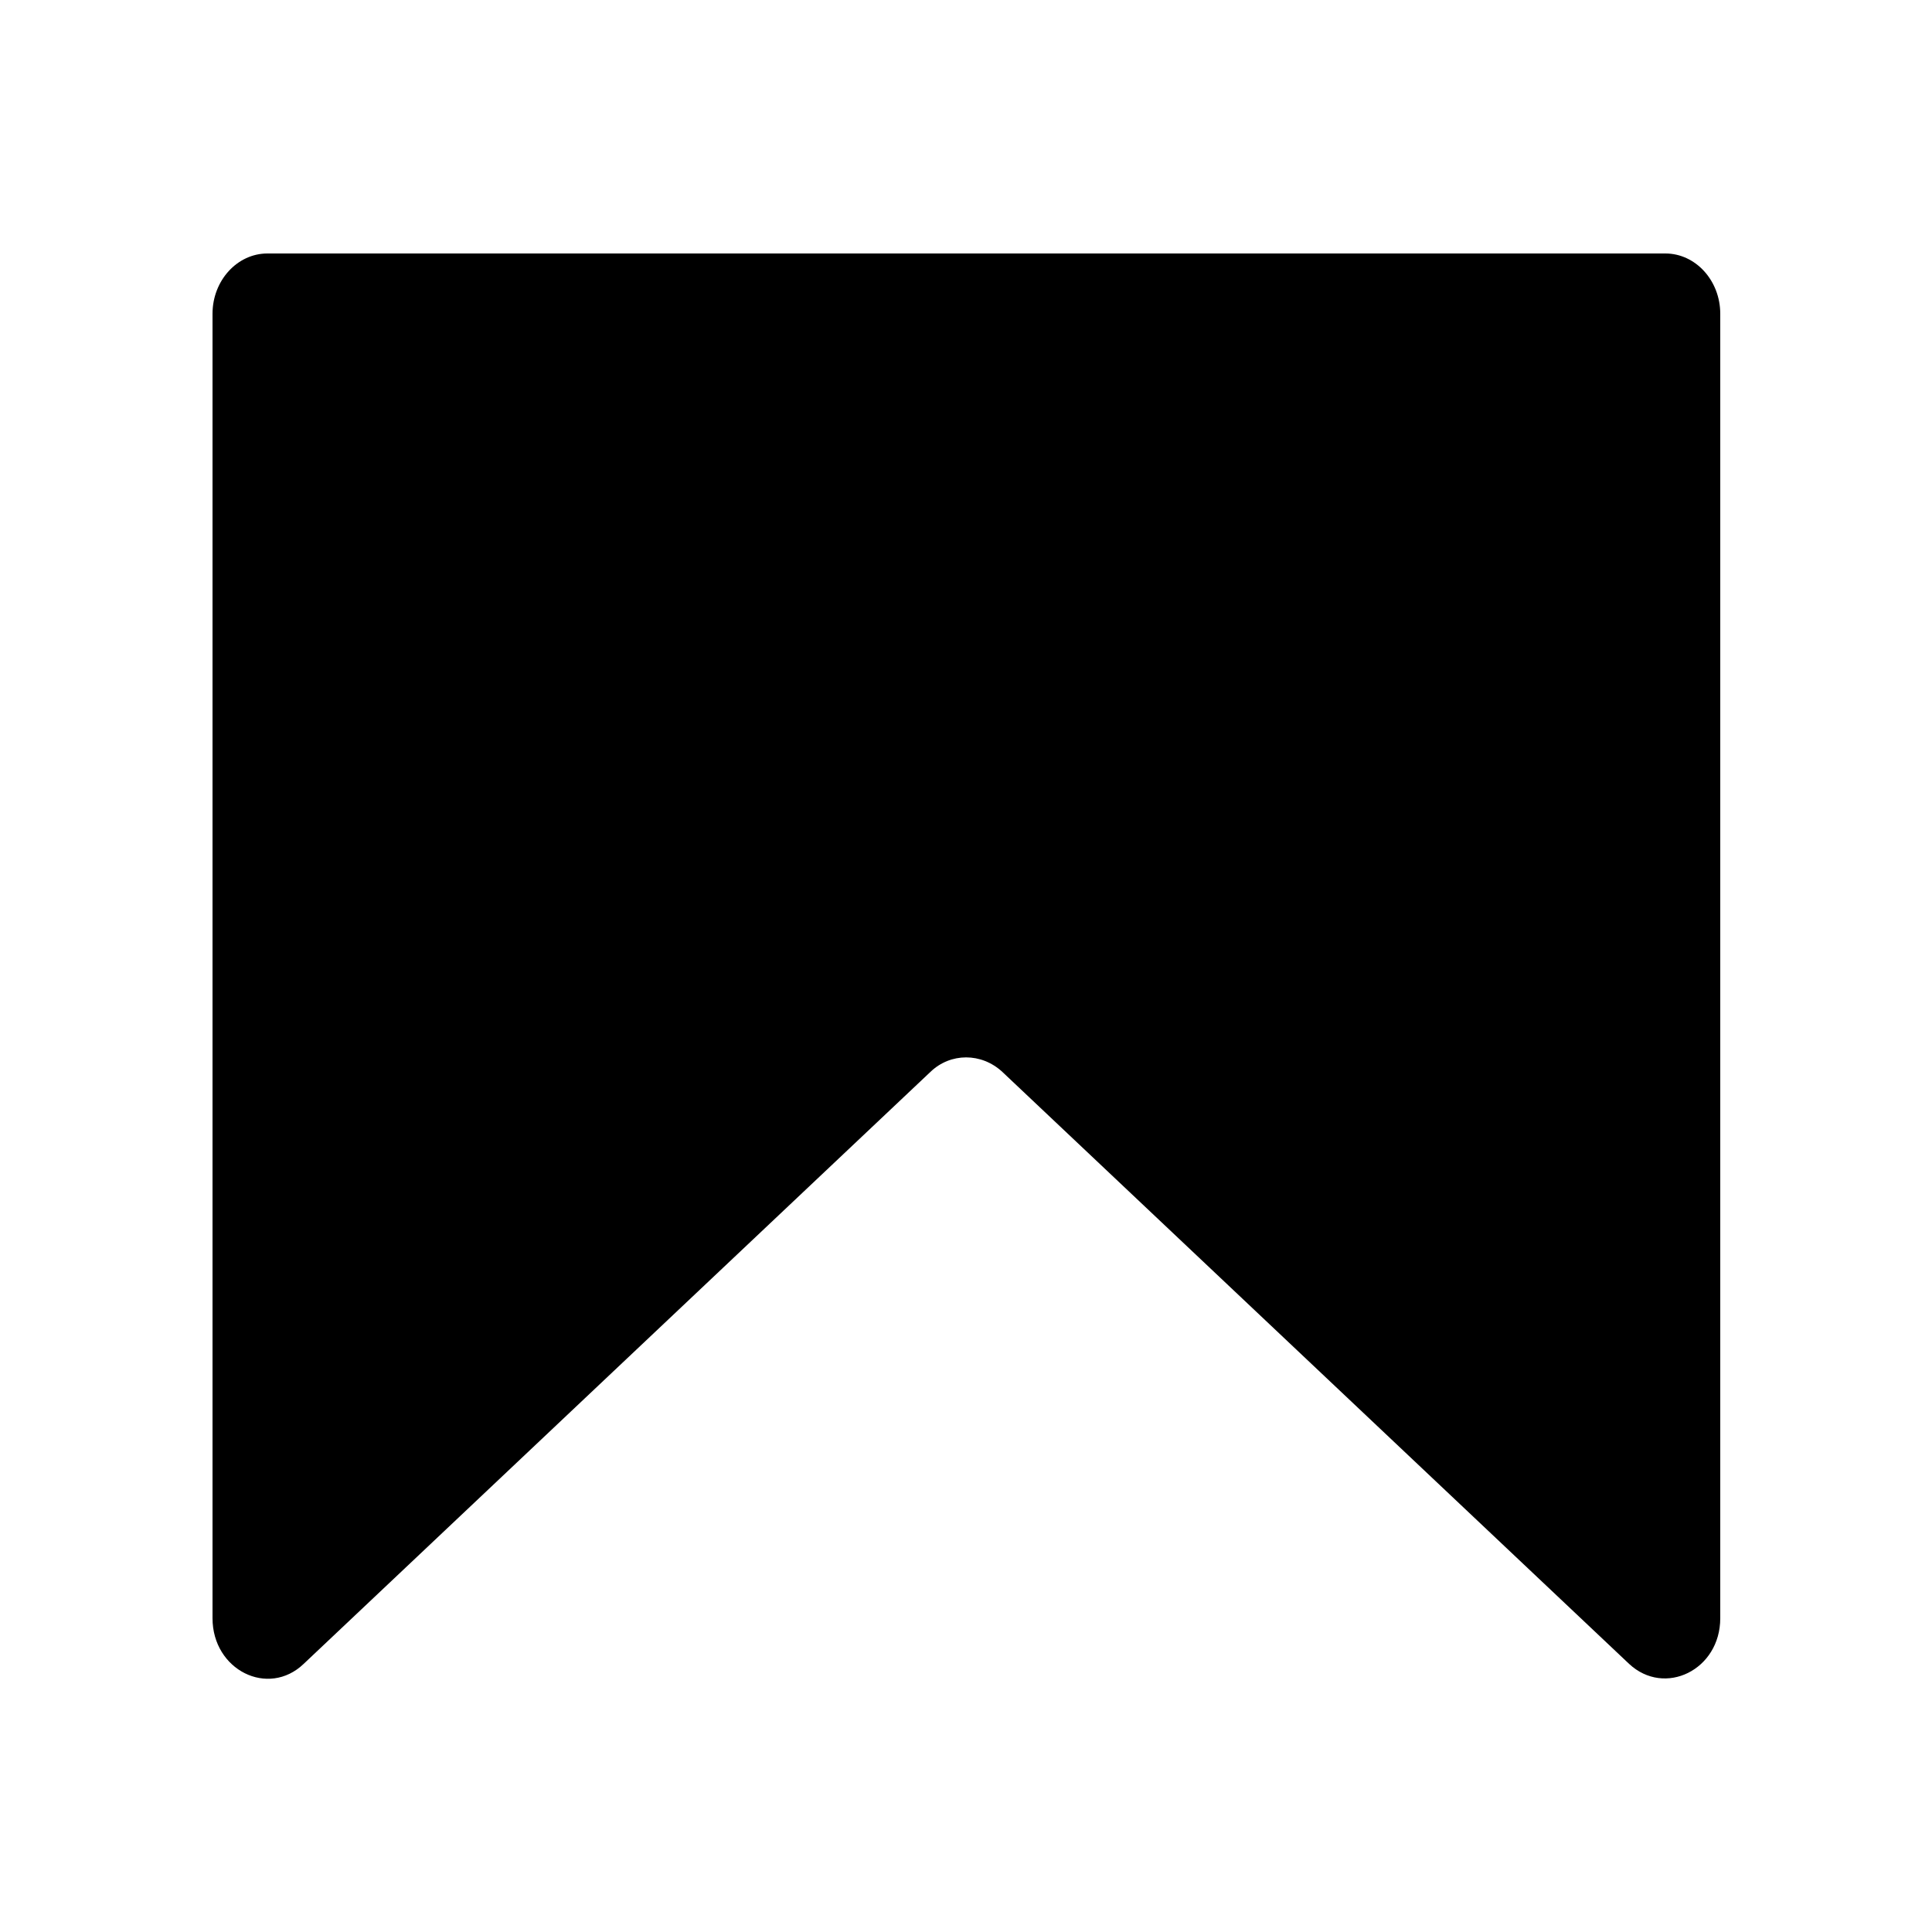
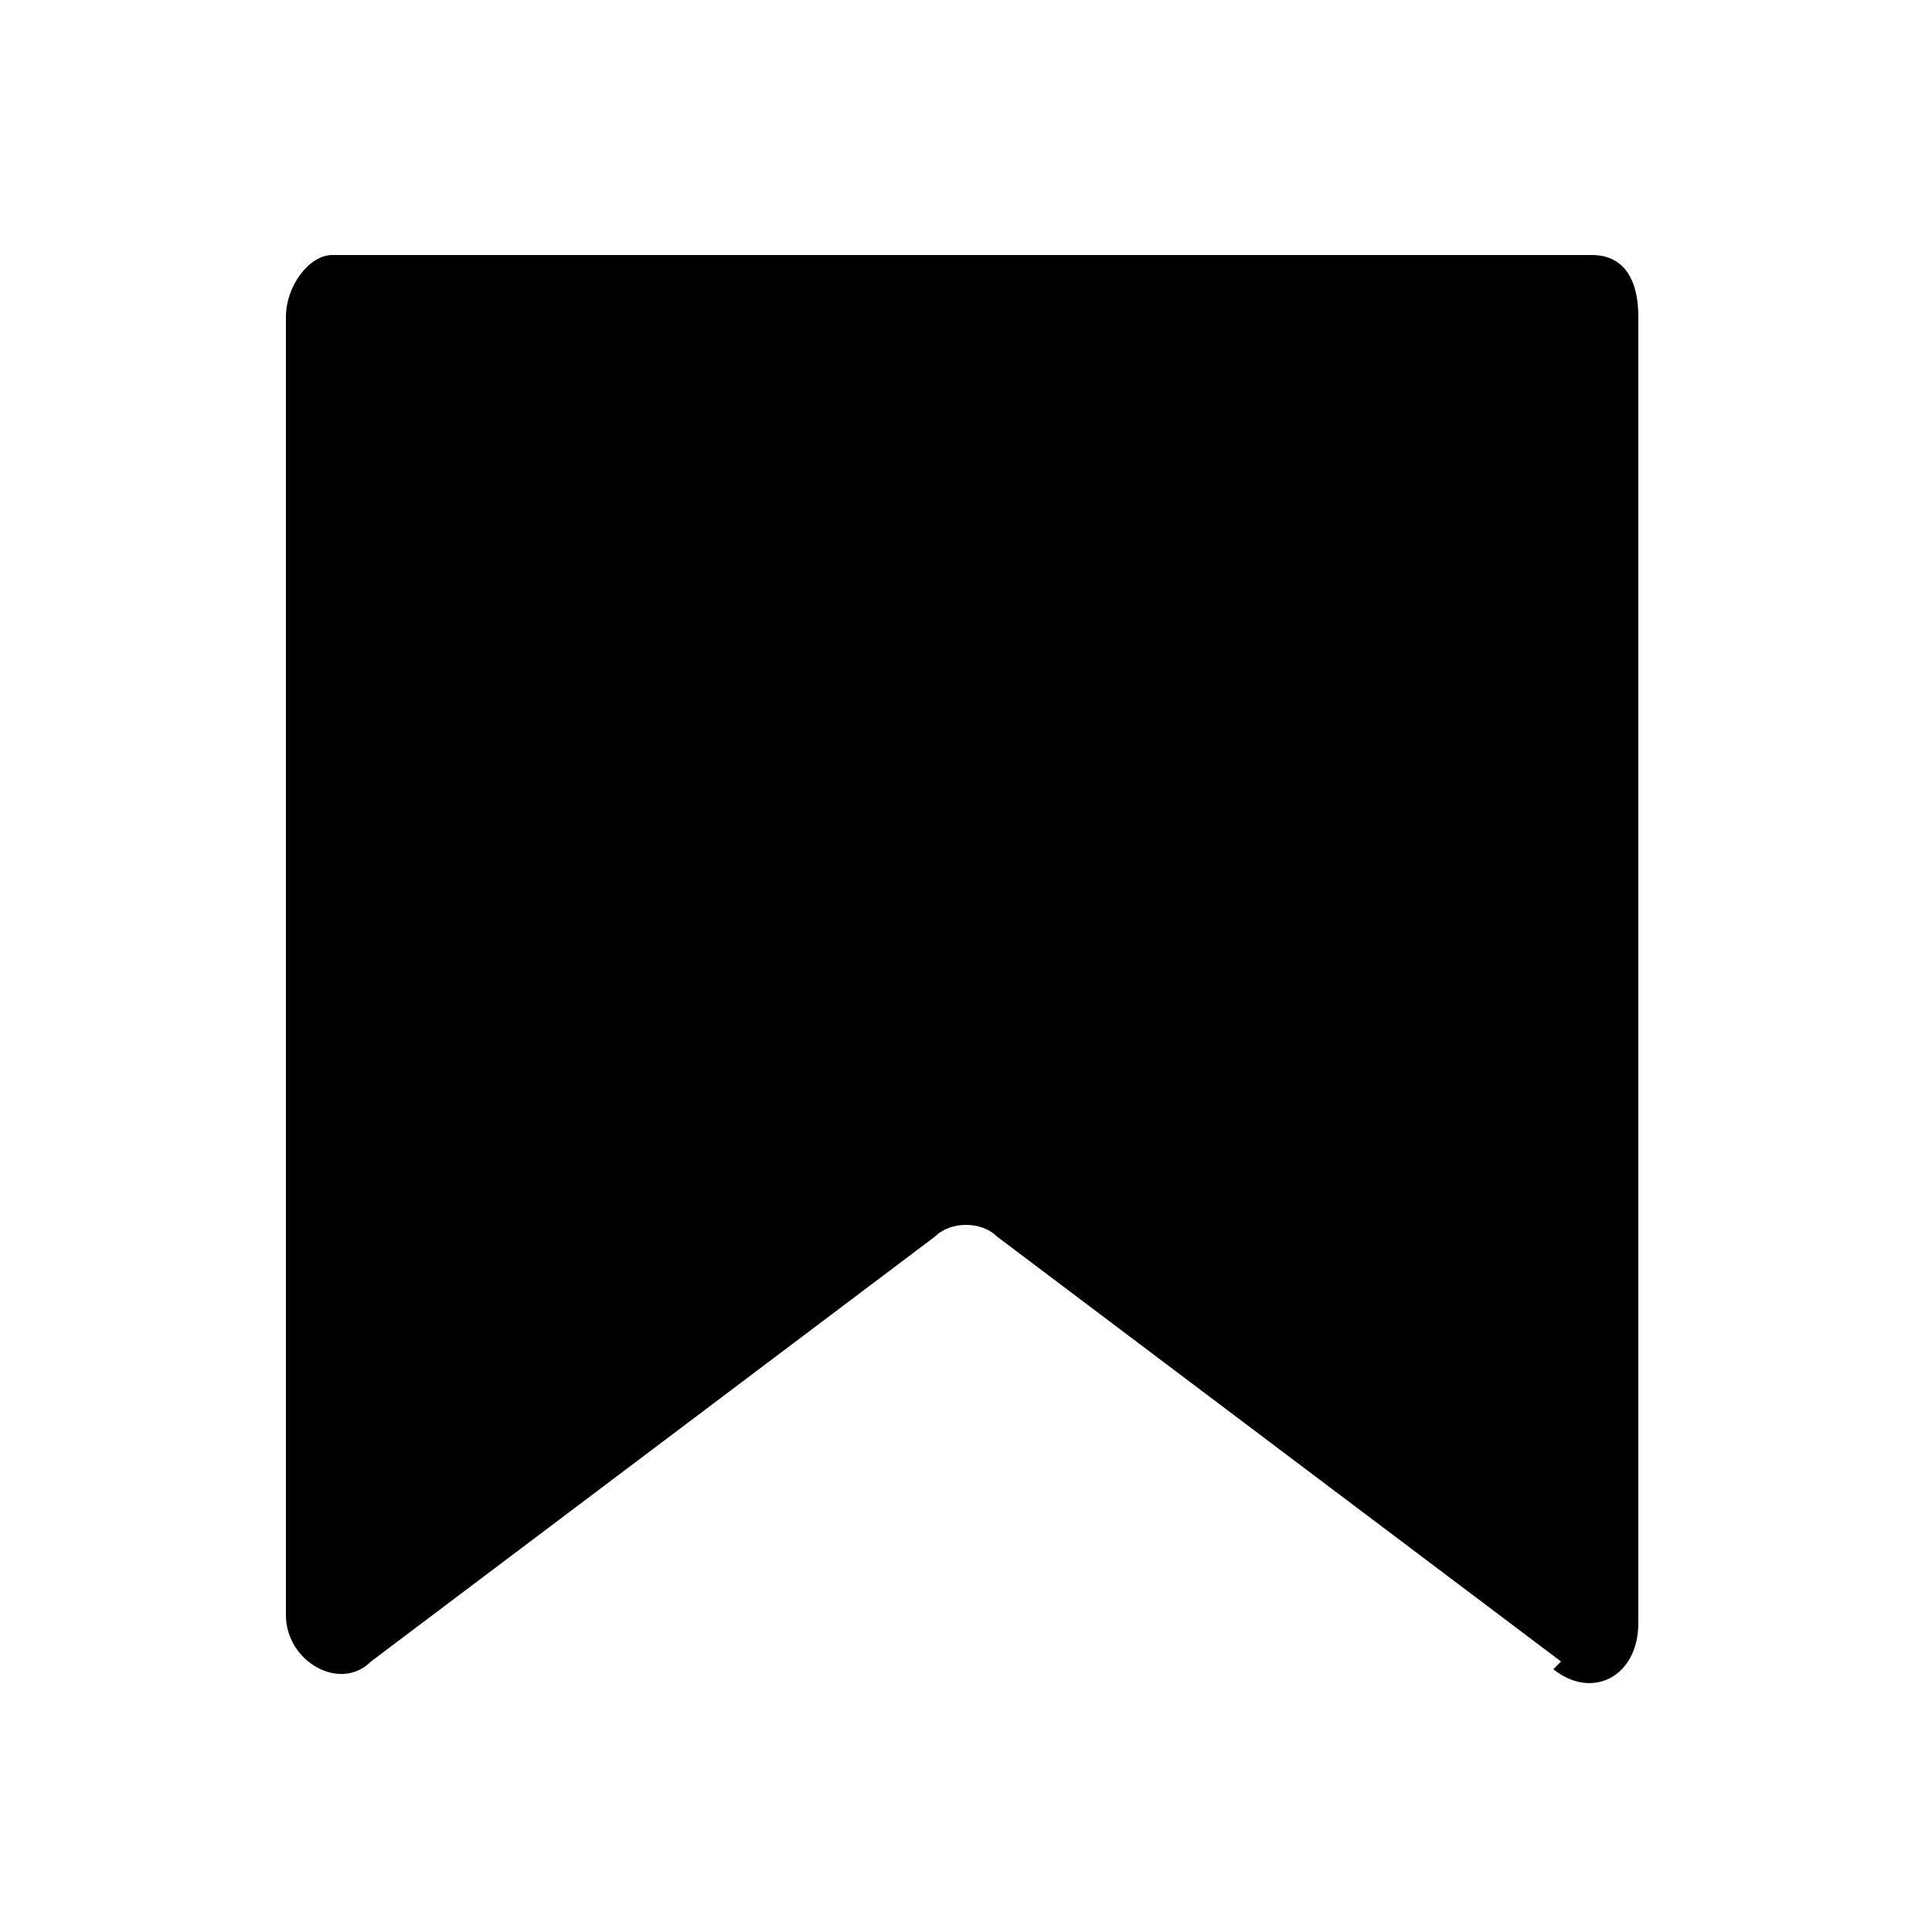
- <svg xmlns="http://www.w3.org/2000/svg" viewBox="0 0 25 25" fill="currentColor">
-   <path d="M21.08,21.53l-8.11-7.66c-.27-.25-.67-.25-.93,0l-8.11,7.66c-.46.44-1.18.08-1.18-.59V4.06c0-.43.32-.78.71-.78h18.09c.39,0,.71.35.71.78v16.88c0,.67-.72,1.02-1.18.59Z" />
+ <svg xmlns="http://www.w3.org/2000/svg" id="Layer_2" version="1.1" viewBox="0 0 25 25" fill="currentColor">
+   <path d="M20.2,21.5l-7.3-5.5c-.2-.2-.6-.2-.8,0l-7.3,5.5c-.4.4-1.1,0-1.1-.6V4.1c0-.4.3-.8.6-.8h16.3c.4,0,.6.3.6.8v16.9c0,.7-.6,1-1.1.6h0Z" />
</svg>
